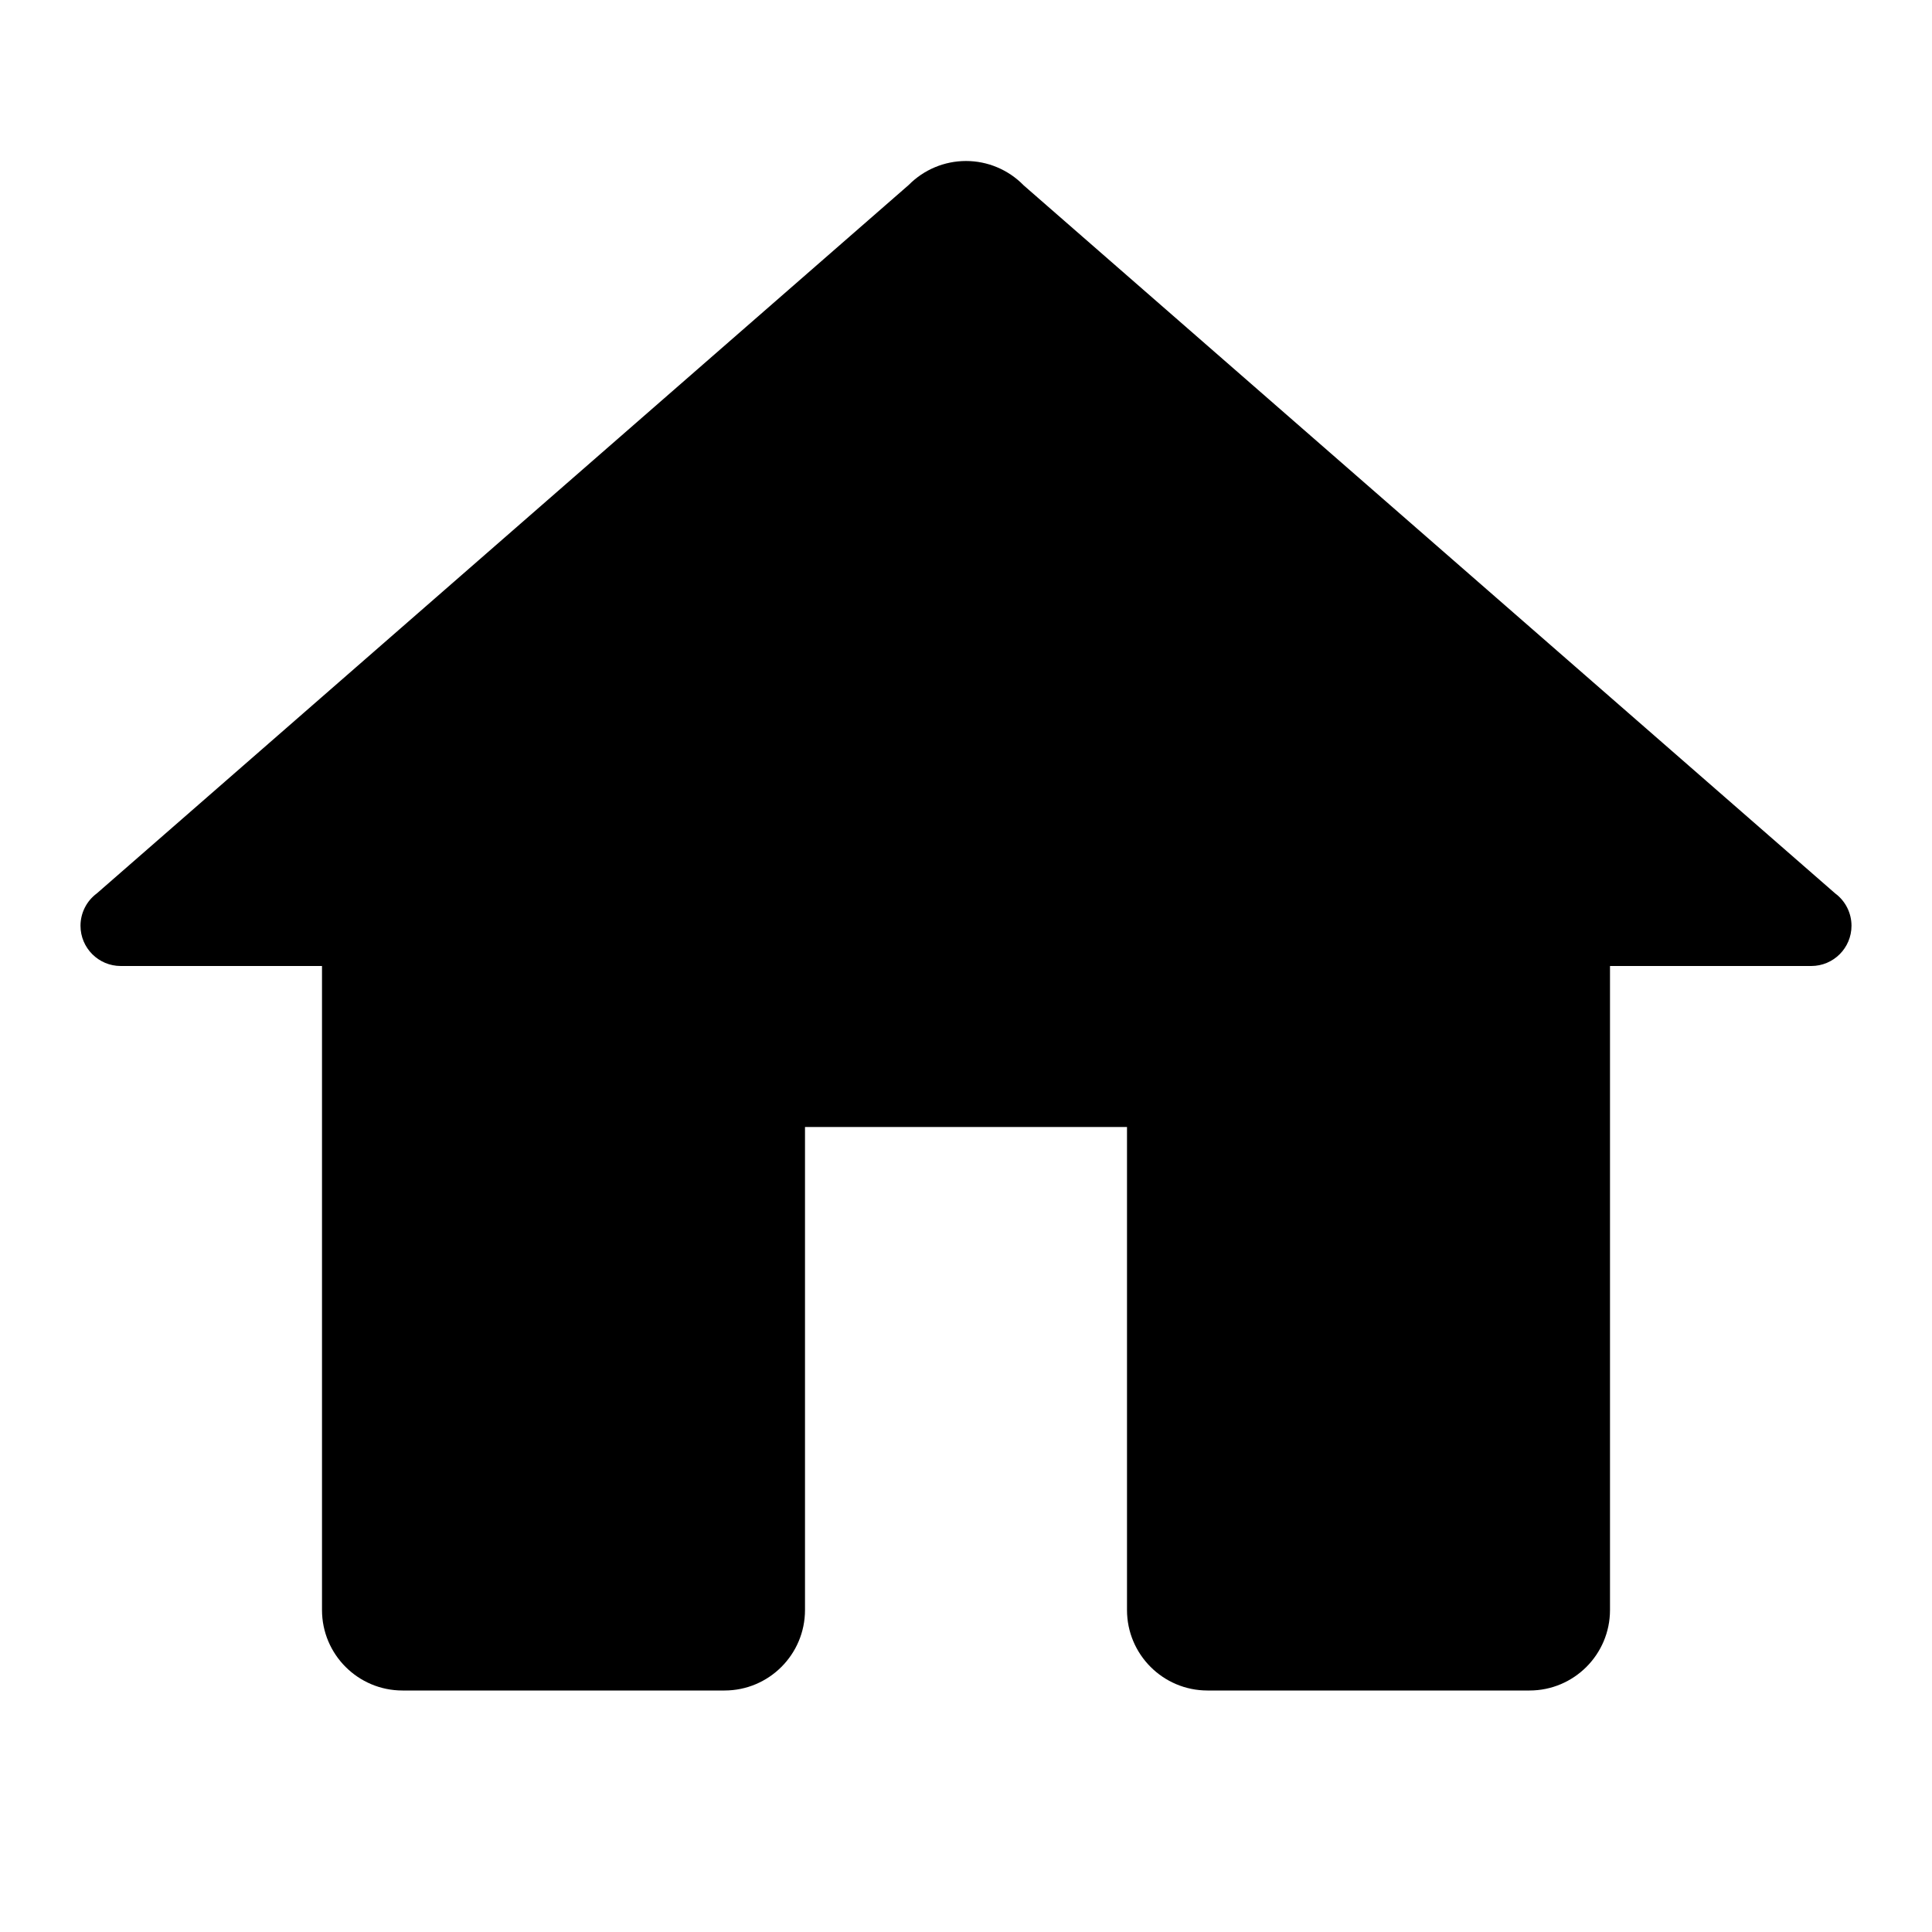
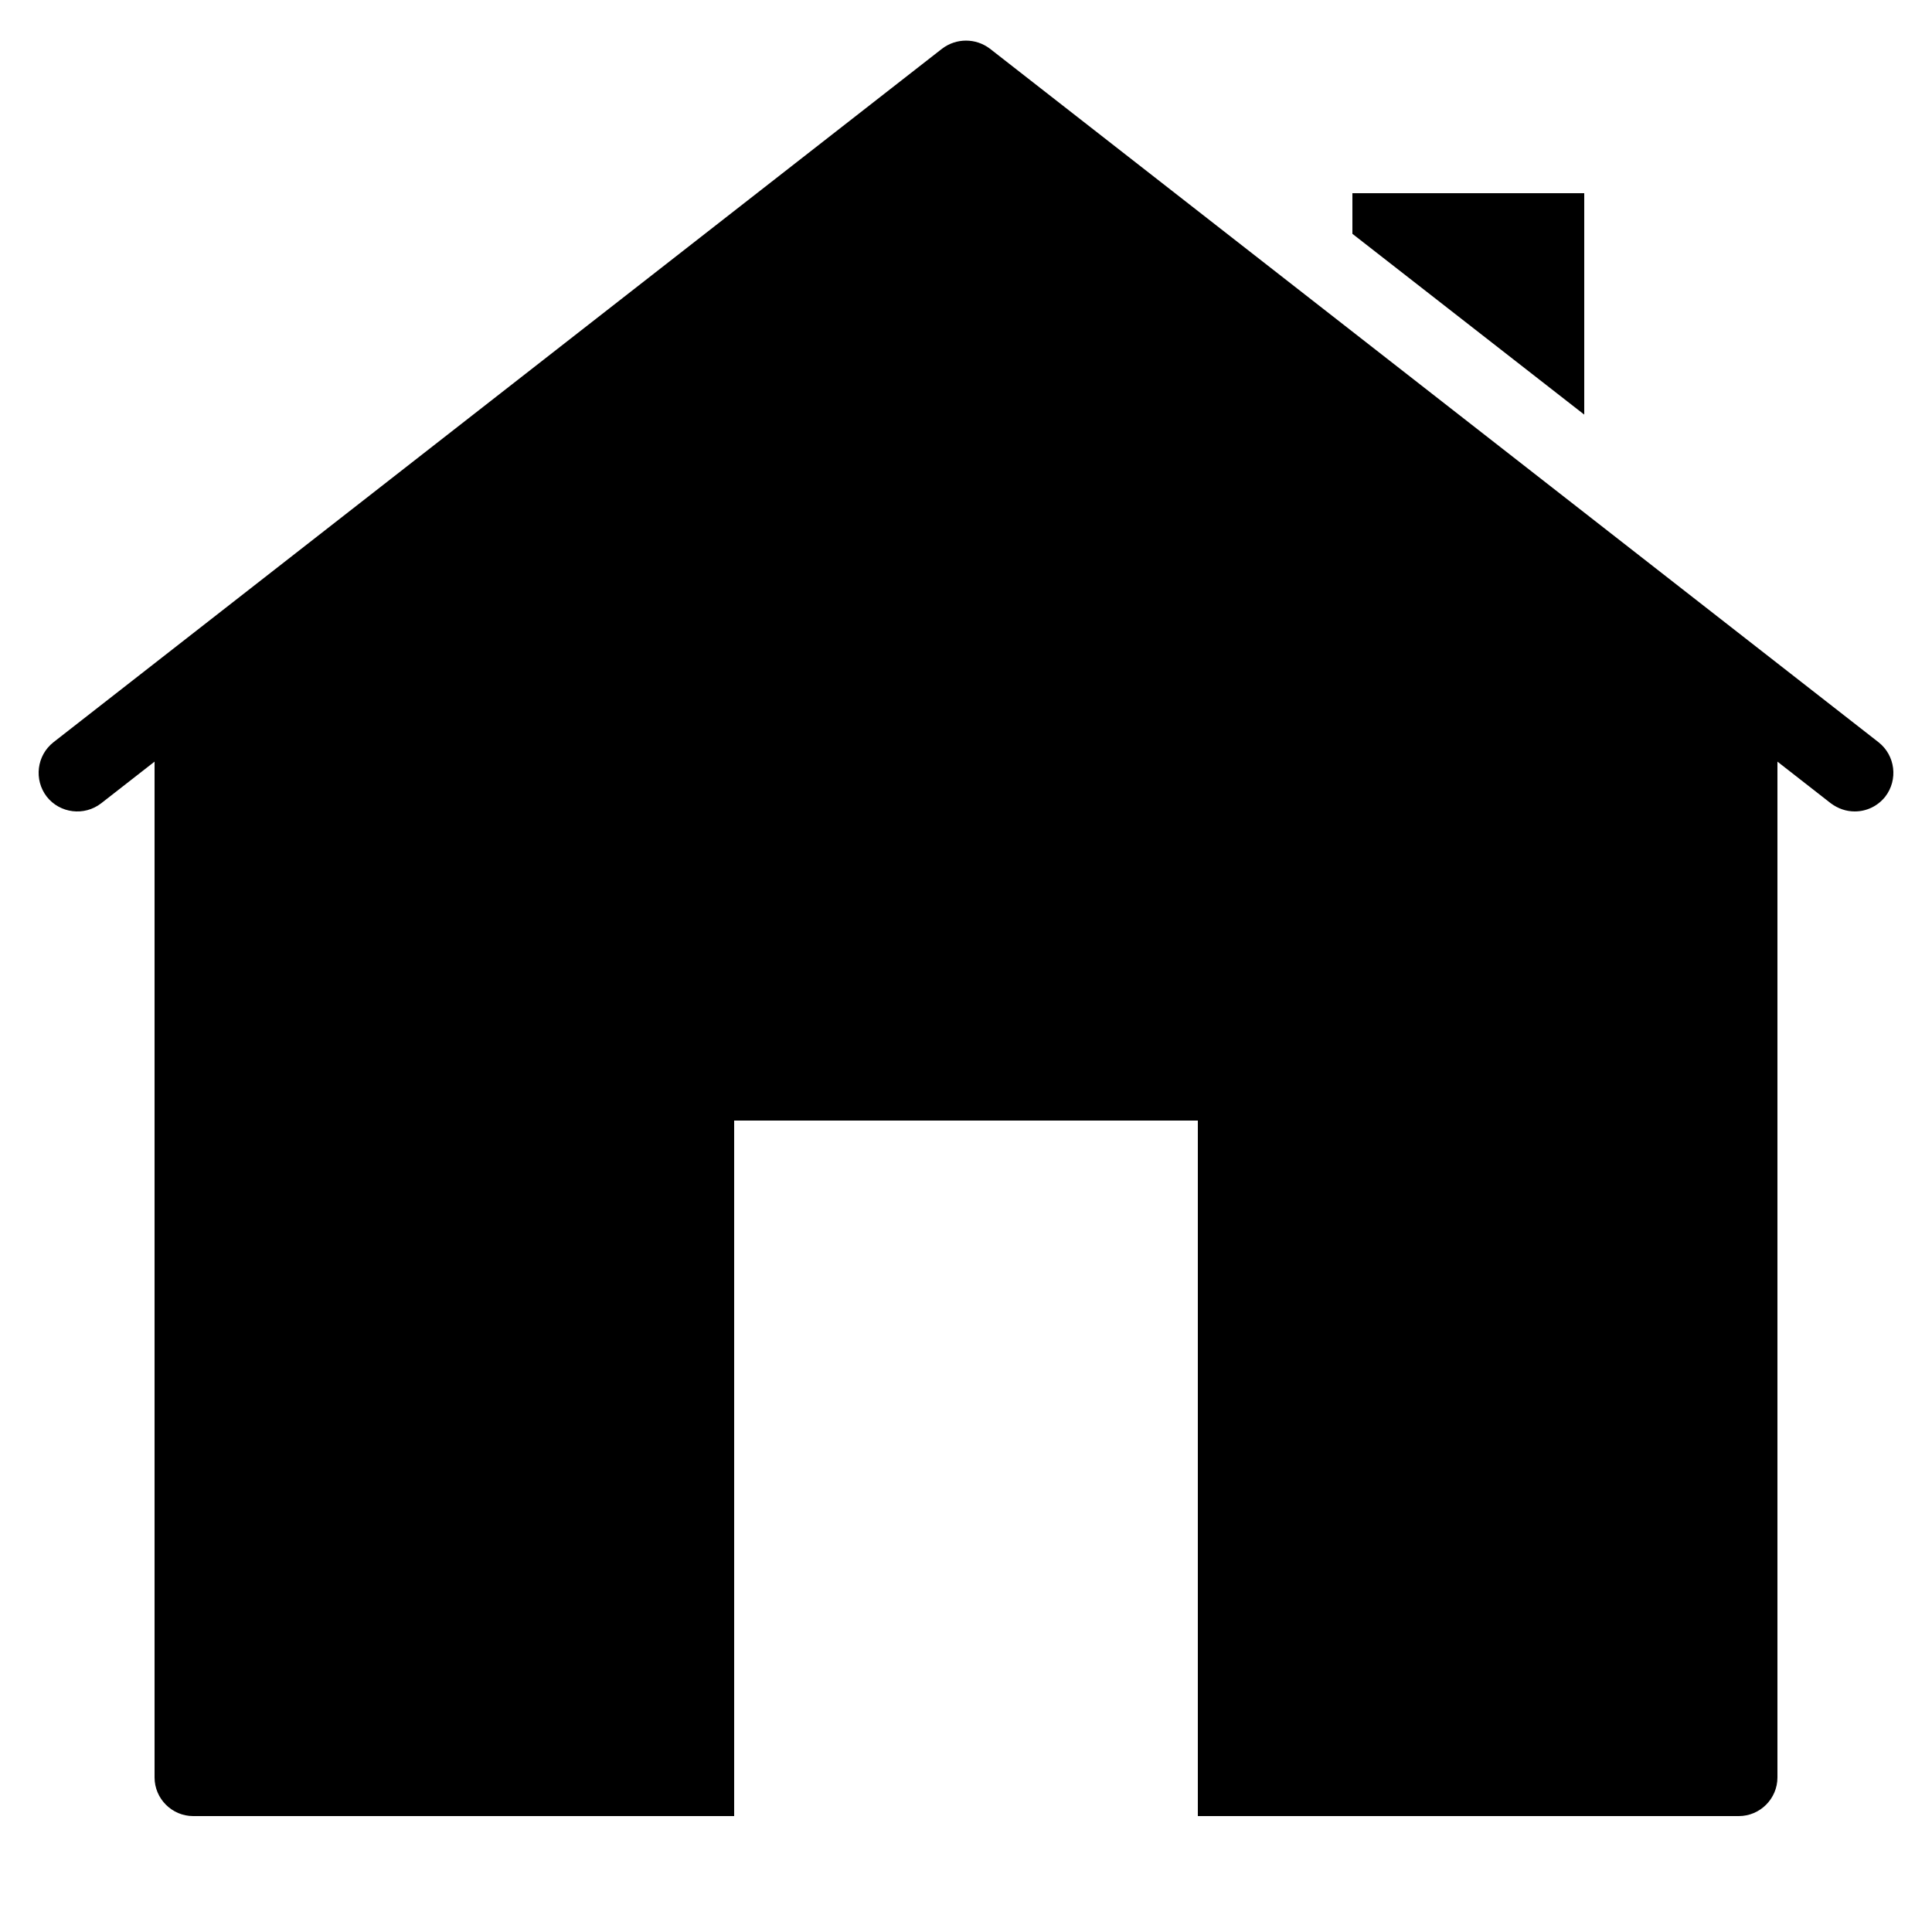
- <svg xmlns="http://www.w3.org/2000/svg" fill="#000000" viewBox="0 0 24 24" width="24px" height="24px">
-   <path d="M 12 2 A 1 1 0 0 0 11.289 2.297 L 1.203 11.098 A 0.5 0.5 0 0 0 1 11.5 A 0.5 0.5 0 0 0 1.5 12 L 4 12 L 4 20 C 4 20.552 4.448 21 5 21 L 9 21 C 9.552 21 10 20.552 10 20 L 10 14 L 14 14 L 14 20 C 14 20.552 14.448 21 15 21 L 19 21 C 19.552 21 20 20.552 20 20 L 20 12 L 22.5 12 A 0.5 0.5 0 0 0 23 11.5 A 0.5 0.5 0 0 0 22.797 11.098 L 12.717 2.303 A 1 1 0 0 0 12.711 2.297 A 1 1 0 0 0 12 2 z" />
+ <svg xmlns="http://www.w3.org/2000/svg" fill="#000000" viewBox="0 0 50 50" width="50px" height="50px">
+   <path d="M 25 1.051 C 24.782 1.051 24.566 1.12 24.381 1.26 L 1.381 19.211 C 0.951 19.551 0.871 20.179 1.211 20.619 C 1.551 21.049 2.179 21.129 2.619 20.789 L 4 19.711 L 4 46 C 4 46.55 4.45 47 5 47 L 19 47 L 19 29 L 31 29 L 31 47 L 45 47 C 45.55 47 46 46.55 46 46 L 46 19.711 L 47.381 20.789 C 47.571 20.929 47.78 21 48 21 C 48.3 21 48.589 20.869 48.789 20.619 C 49.129 20.179 49.049 19.551 48.619 19.211 L 25.619 1.26 C 25.434 1.12 25.218 1.051 25 1.051 z M 35 5 L 35 6.051 L 41 10.73 L 41 5 L 35 5 z" />
</svg>
